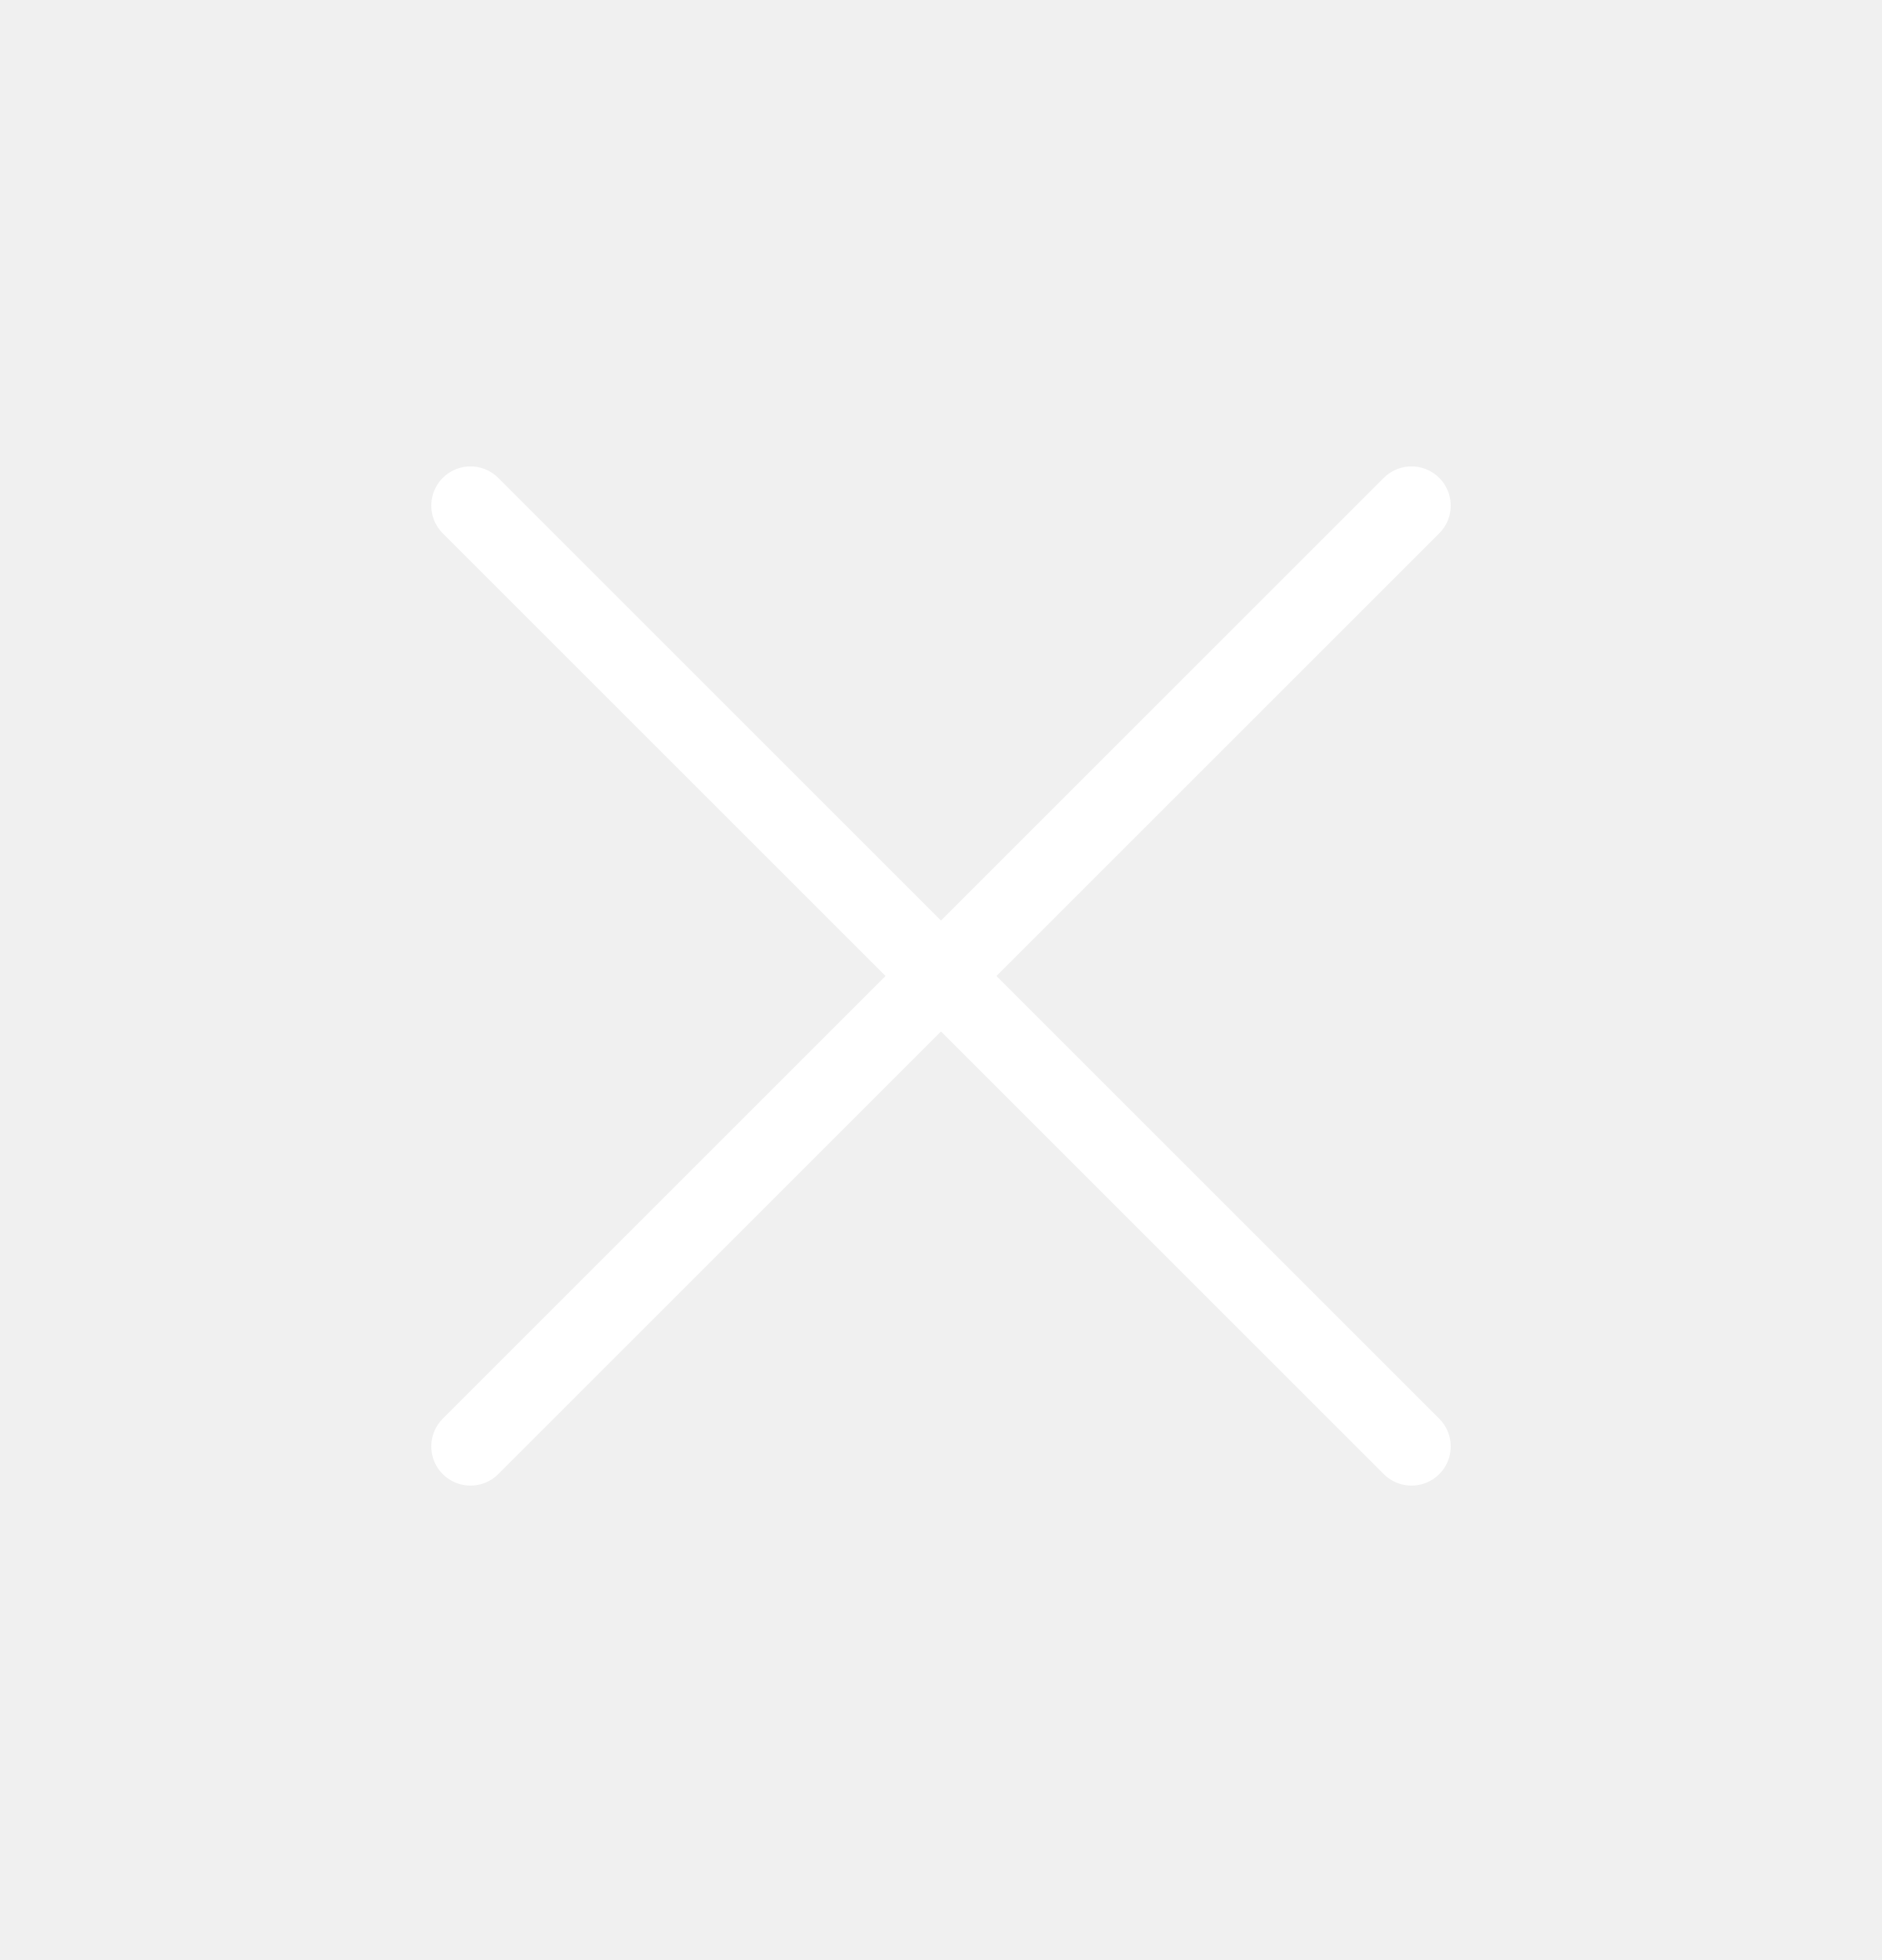
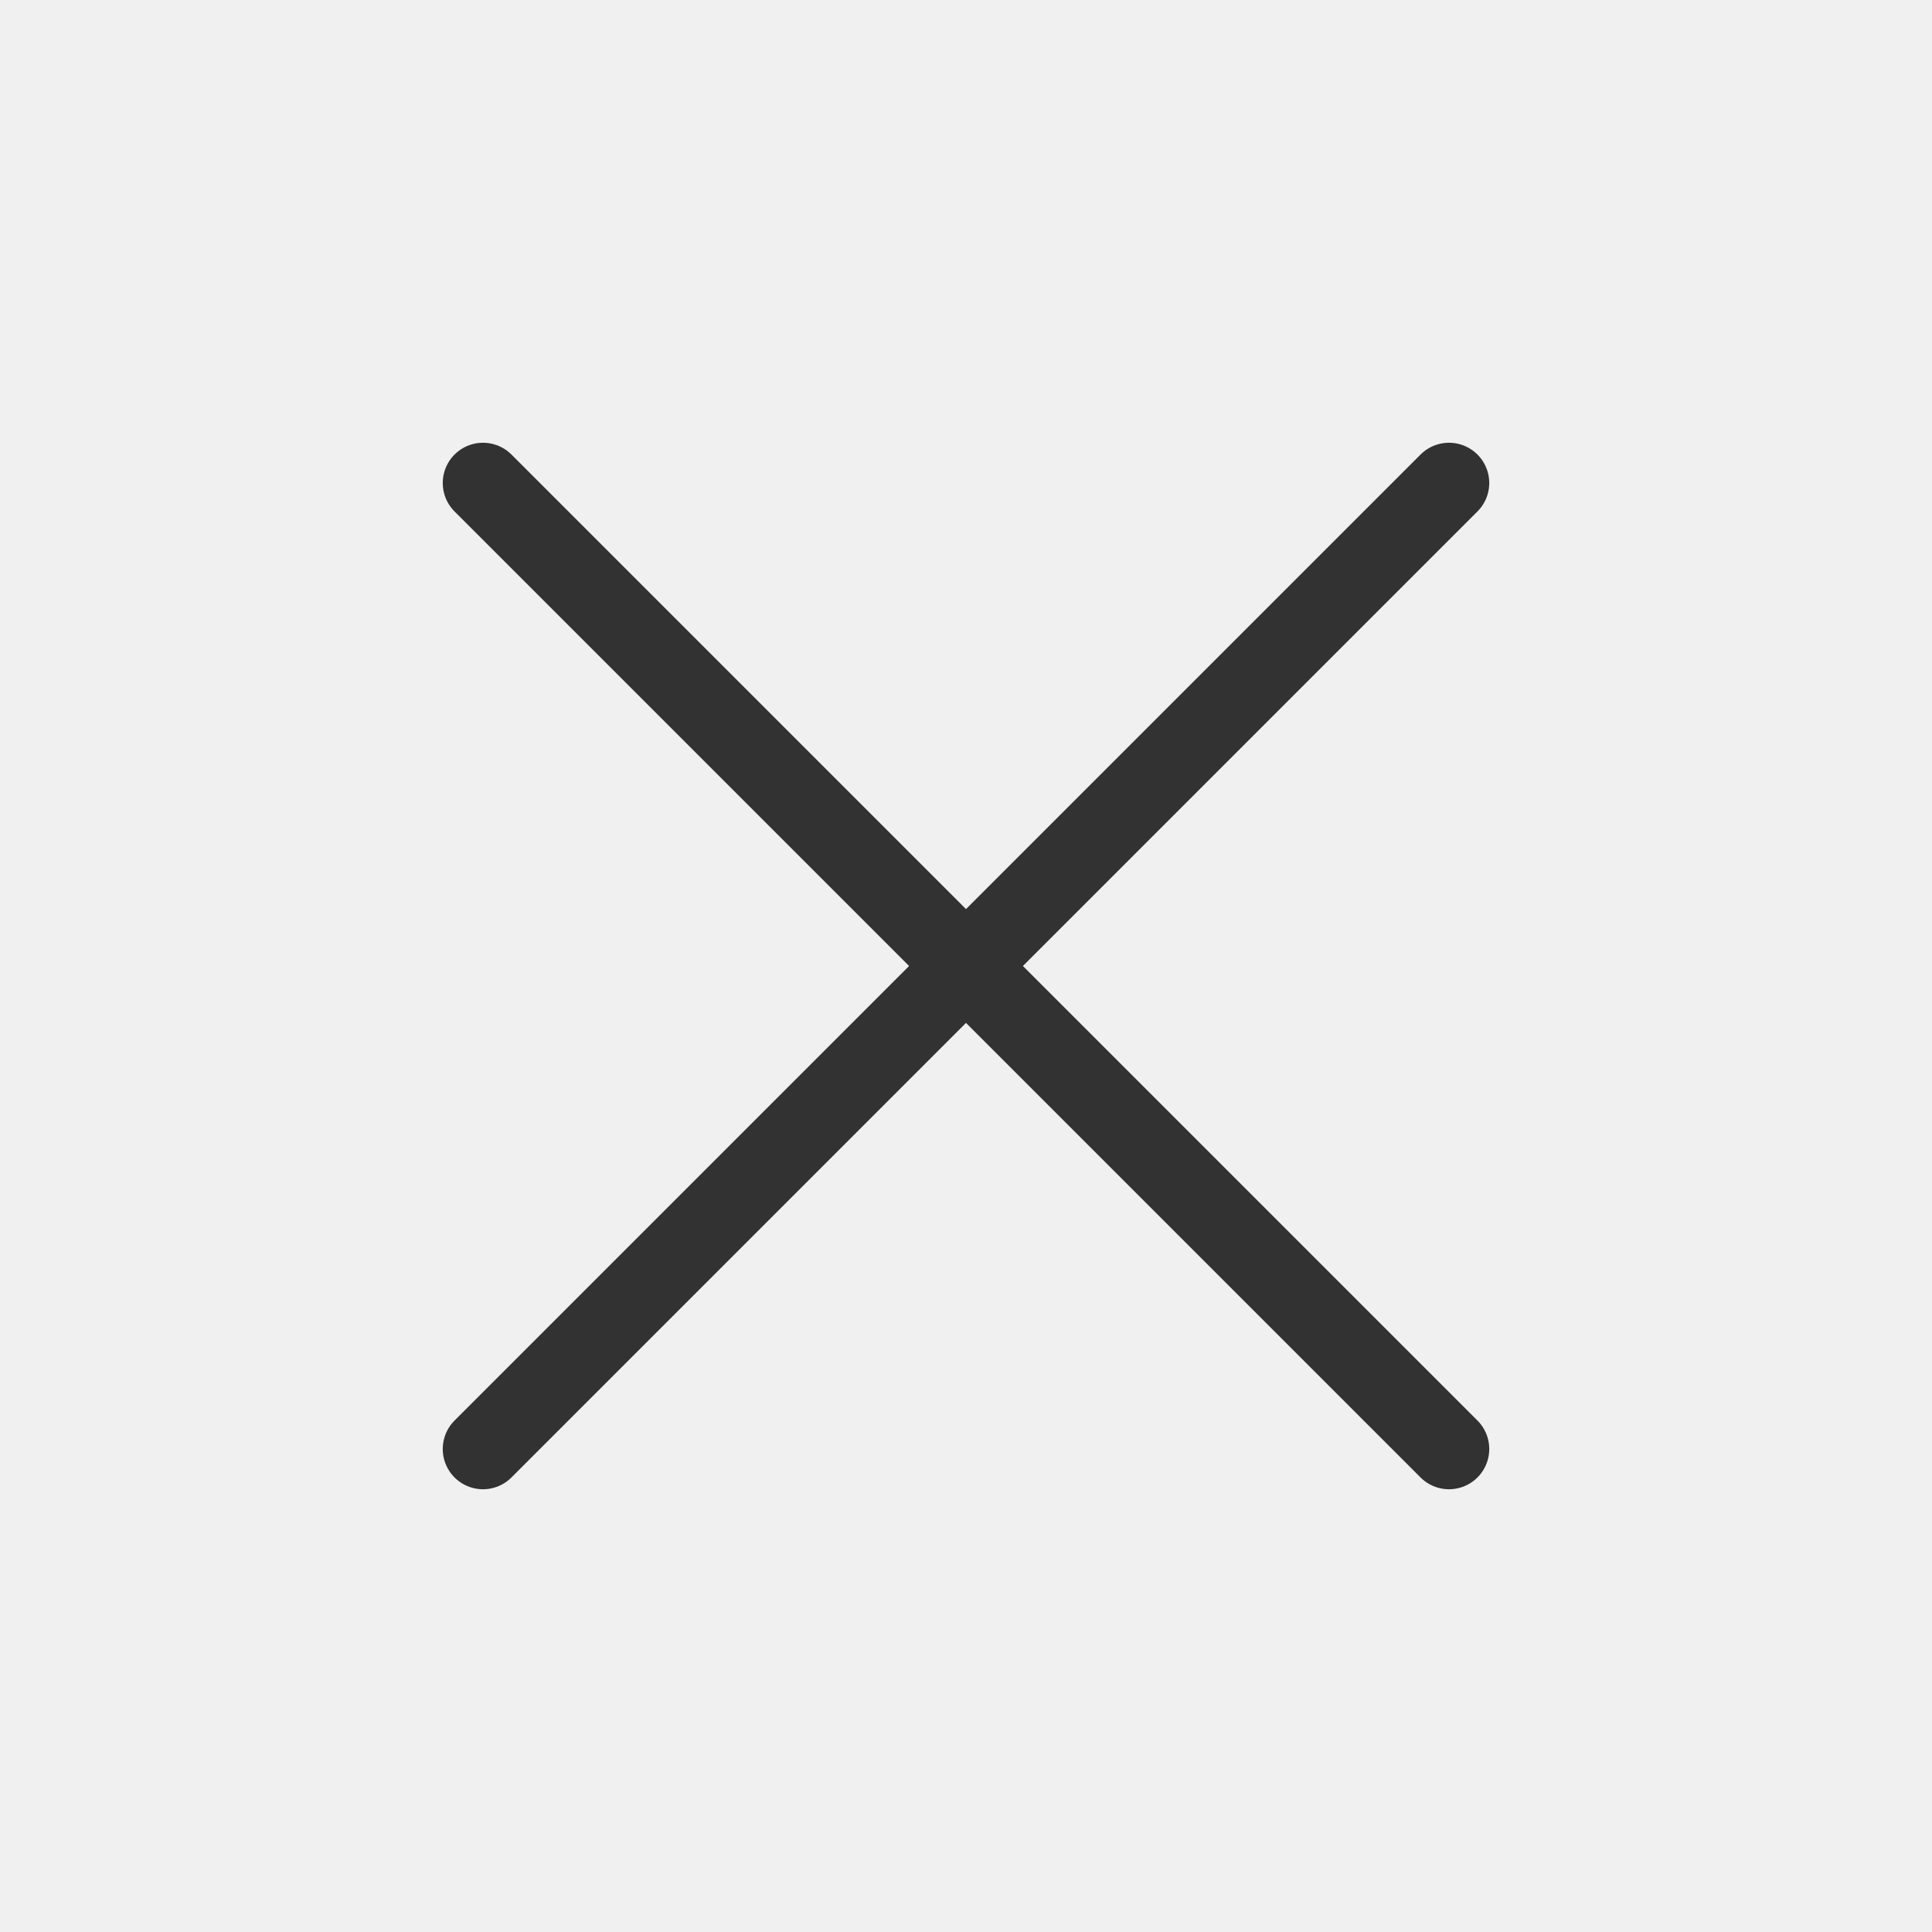
- <svg xmlns="http://www.w3.org/2000/svg" width="24" height="25" viewBox="0 0 24 25" fill="none">
-   <path d="M18 6.449L6 18.449" stroke="white" stroke-linecap="round" stroke-linejoin="round" />
-   <path d="M6 6.449L18 18.449" stroke="white" stroke-linecap="round" stroke-linejoin="round" />
+ <svg xmlns="http://www.w3.org/2000/svg" width="24" height="24" viewBox="0 0 24 24" fill="none">
+   <path d="M18 6L6 18" stroke="#323232" stroke-linecap="round" stroke-linejoin="round" />
+   <path d="M6 6L18 18" stroke="#323232" stroke-linecap="round" stroke-linejoin="round" />
</svg>
